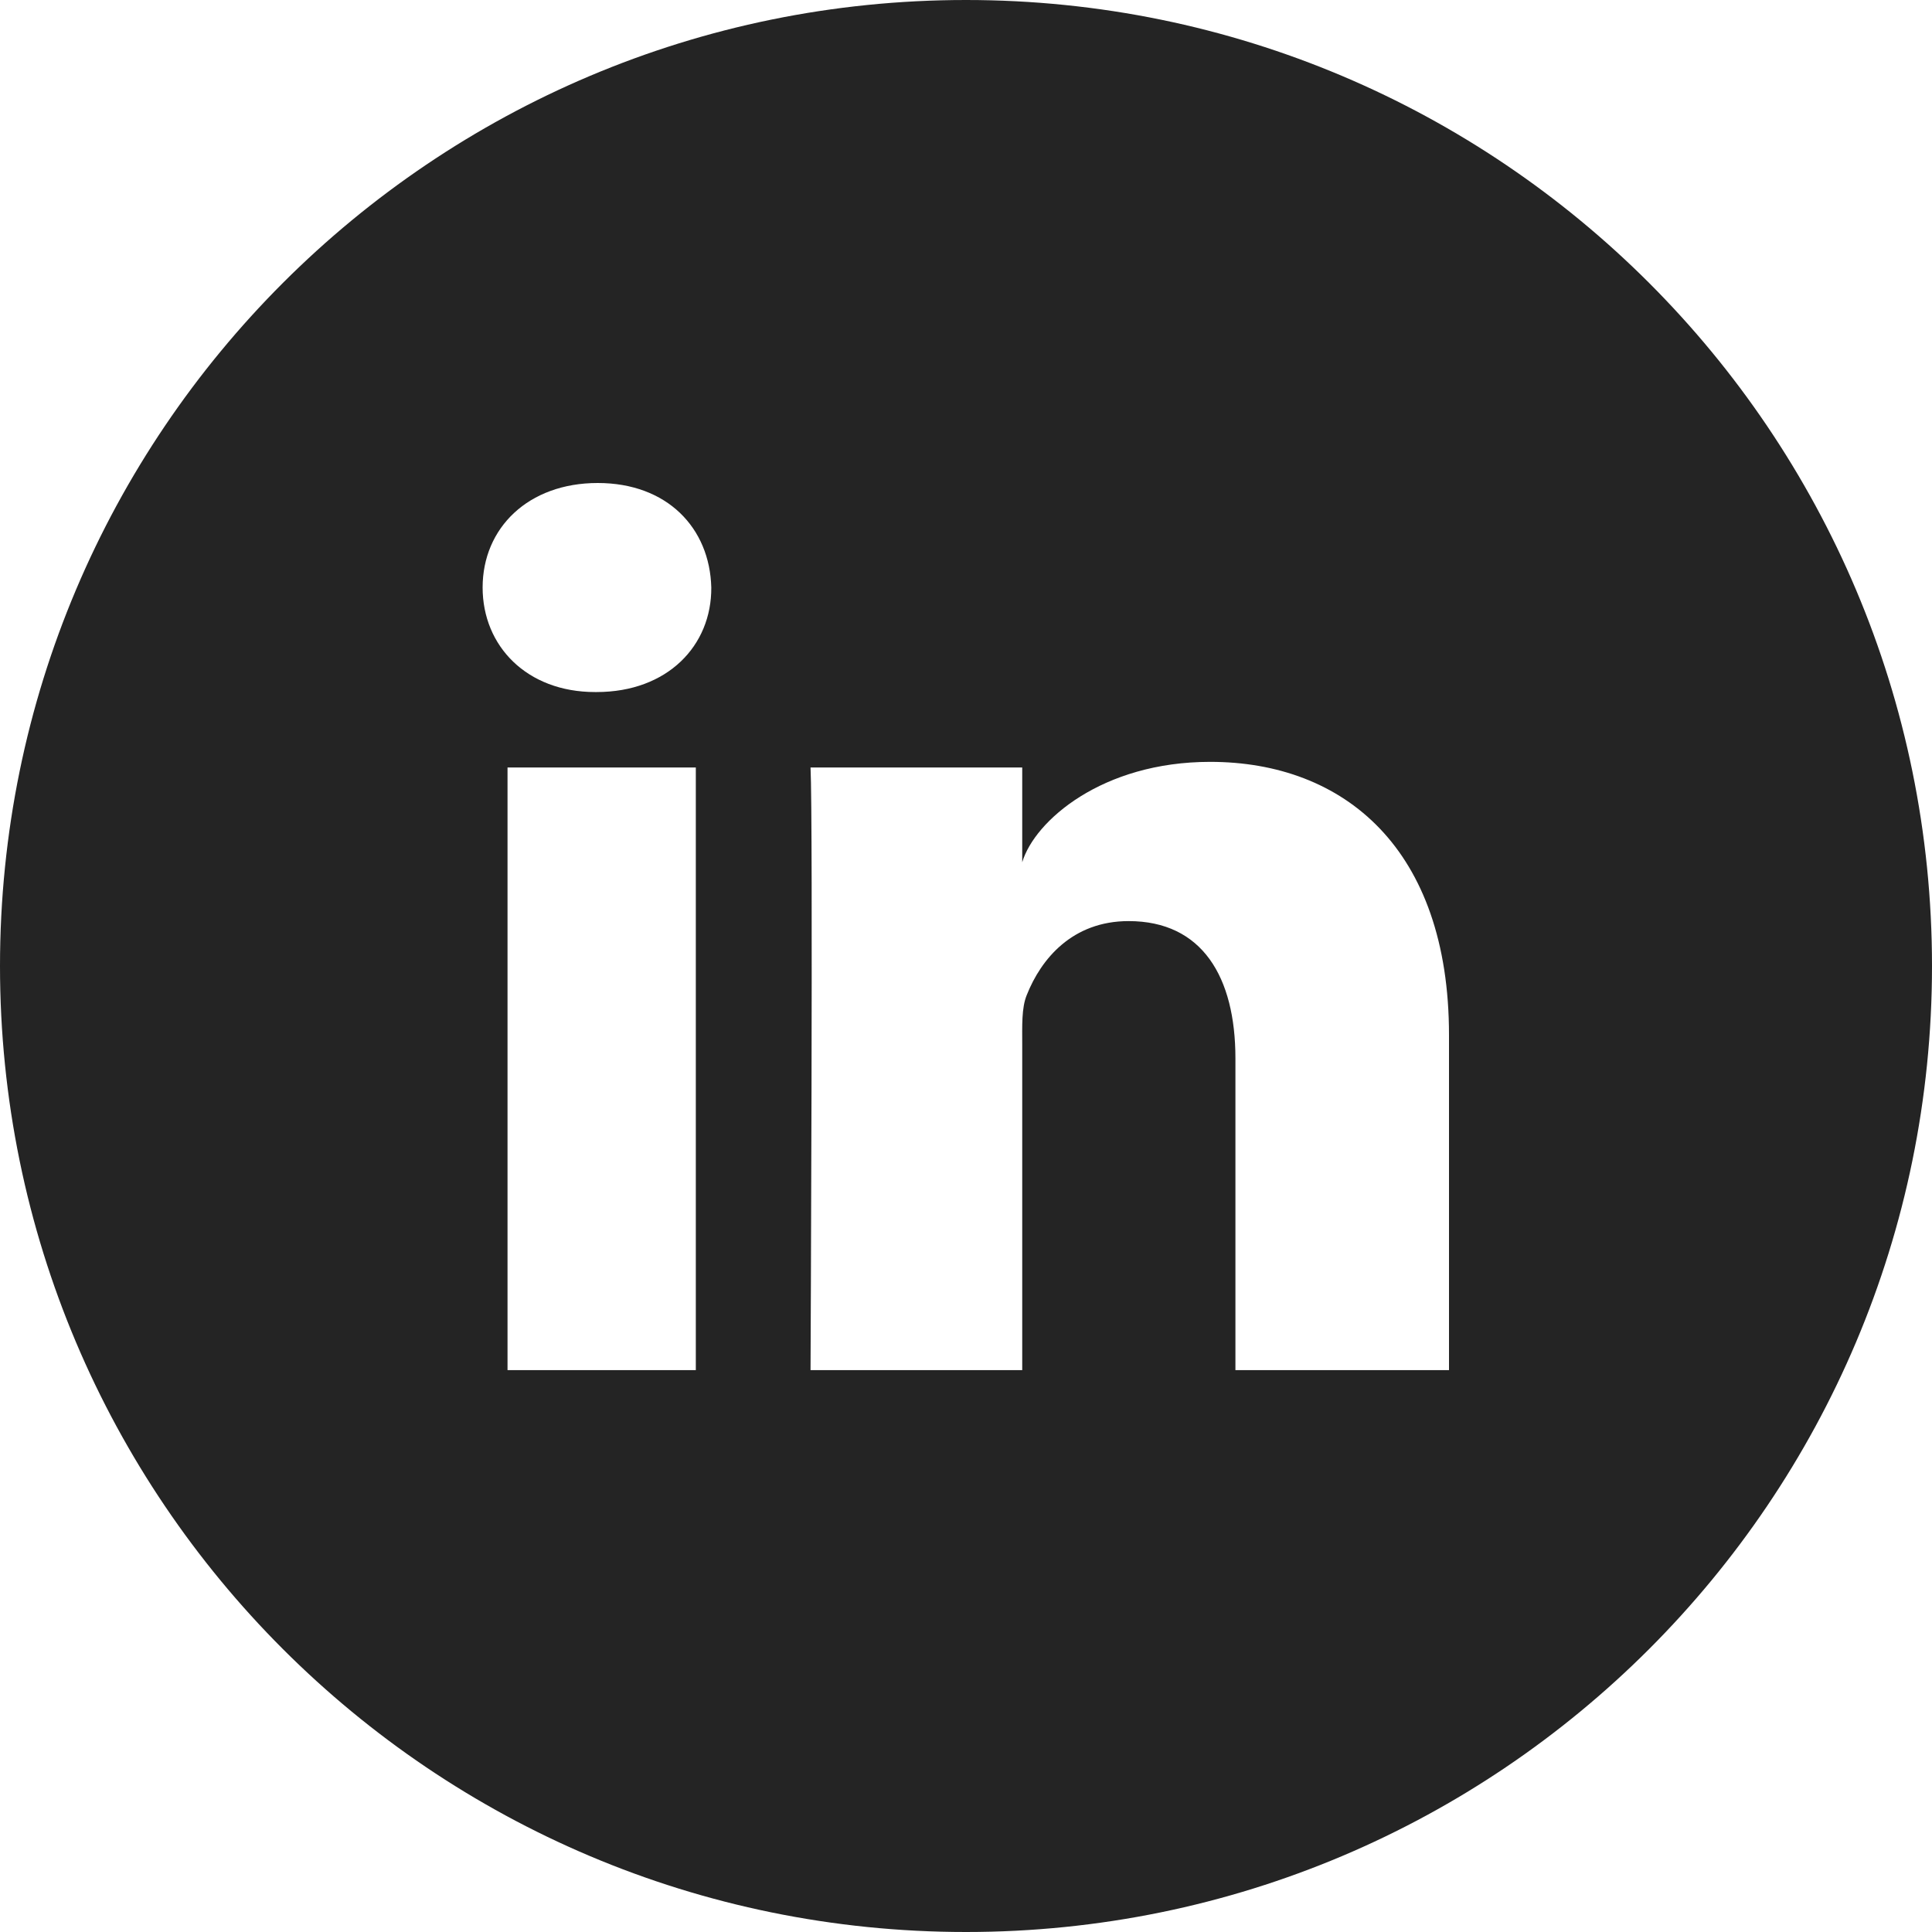
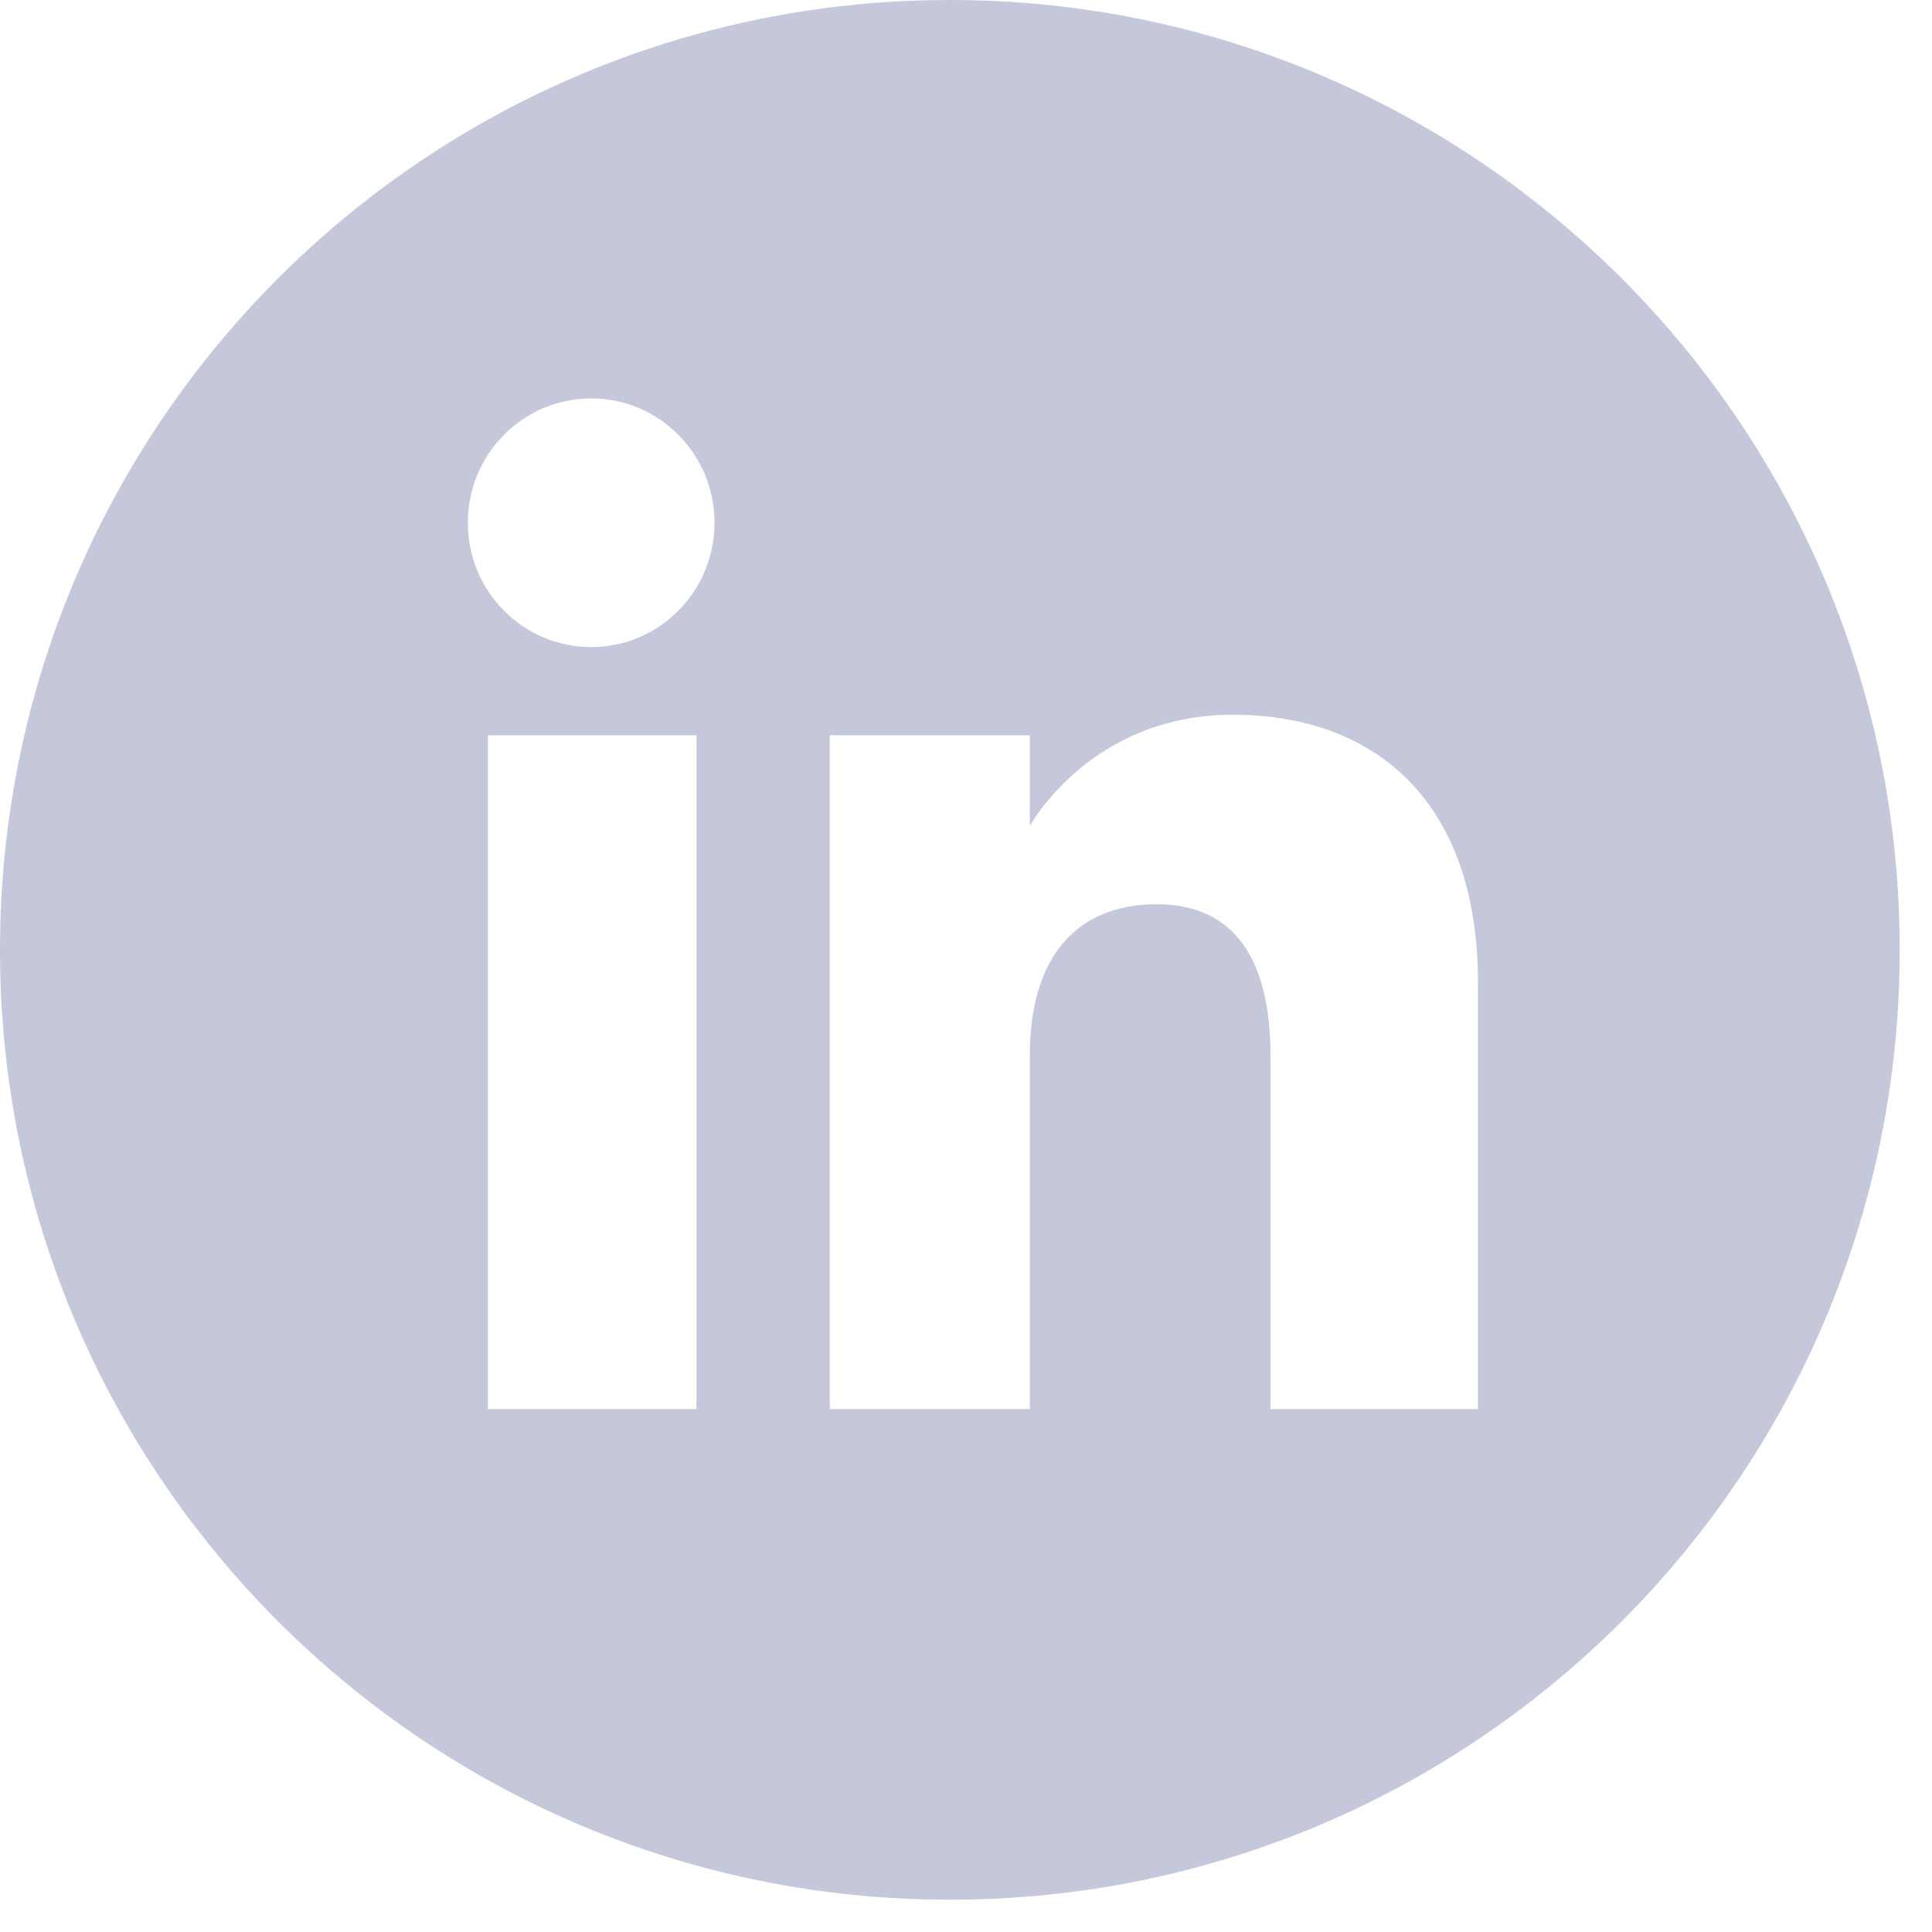
- <svg xmlns="http://www.w3.org/2000/svg" fill="#242424" height="200px" width="200px" version="1.1" id="Layer_1" viewBox="-143 145 512 512" xml:space="preserve">
-   <g id="SVGRepo_bgCarrier" stroke-width="0" />
-   <g id="SVGRepo_tracerCarrier" stroke-linecap="round" stroke-linejoin="round" />
-   <g id="SVGRepo_iconCarrier">
-     <path d="M113,145c-141.4,0-256,114.6-256,256s114.6,256,256,256s256-114.6,256-256S254.4,145,113,145z M41.4,508.1H-8.5V348.4h49.9 V508.1z M15.1,328.4h-0.4c-18.1,0-29.8-12.2-29.8-27.7c0-15.8,12.1-27.7,30.5-27.7c18.4,0,29.7,11.9,30.1,27.7 C45.6,316.1,33.9,328.4,15.1,328.4z M241,508.1h-56.6v-82.6c0-21.6-8.8-36.4-28.3-36.4c-14.9,0-23.2,10-27,19.6 c-1.4,3.4-1.2,8.2-1.2,13.1v86.3H71.8c0,0,0.7-146.4,0-159.7h56.1v25.1c3.3-11,21.2-26.6,49.8-26.6c35.5,0,63.3,23,63.3,72.4V508.1z " />
+ <svg xmlns="http://www.w3.org/2000/svg" width="41" height="41" viewBox="0 0 41 41" fill="none">
+   <g id="contacts">
+     <path id="Vector" d="M20.158 0C9.025 0 0 9.025 0 20.158C0 31.291 9.025 40.315 20.158 40.315C31.291 40.315 40.315 31.291 40.315 20.158C40.315 9.025 31.29 0 20.158 0ZM14.78 29.903H10.354V15.604H14.78V29.903ZM12.546 13.732C11.1 13.732 9.928 12.551 9.928 11.094C9.928 9.636 11.1 8.455 12.546 8.455C13.991 8.455 15.163 9.636 15.163 11.094C15.163 12.551 13.991 13.732 12.546 13.732ZM31.365 29.903H26.961V22.397C26.961 20.339 26.179 19.19 24.551 19.19C22.78 19.19 21.854 20.387 21.854 22.397V29.903H17.609V15.604H21.854V17.53C21.854 17.53 23.131 15.168 26.163 15.168C29.195 15.168 31.365 17.02 31.365 20.849L31.365 29.903Z" fill="#C5C8DA" />
  </g>
</svg>
